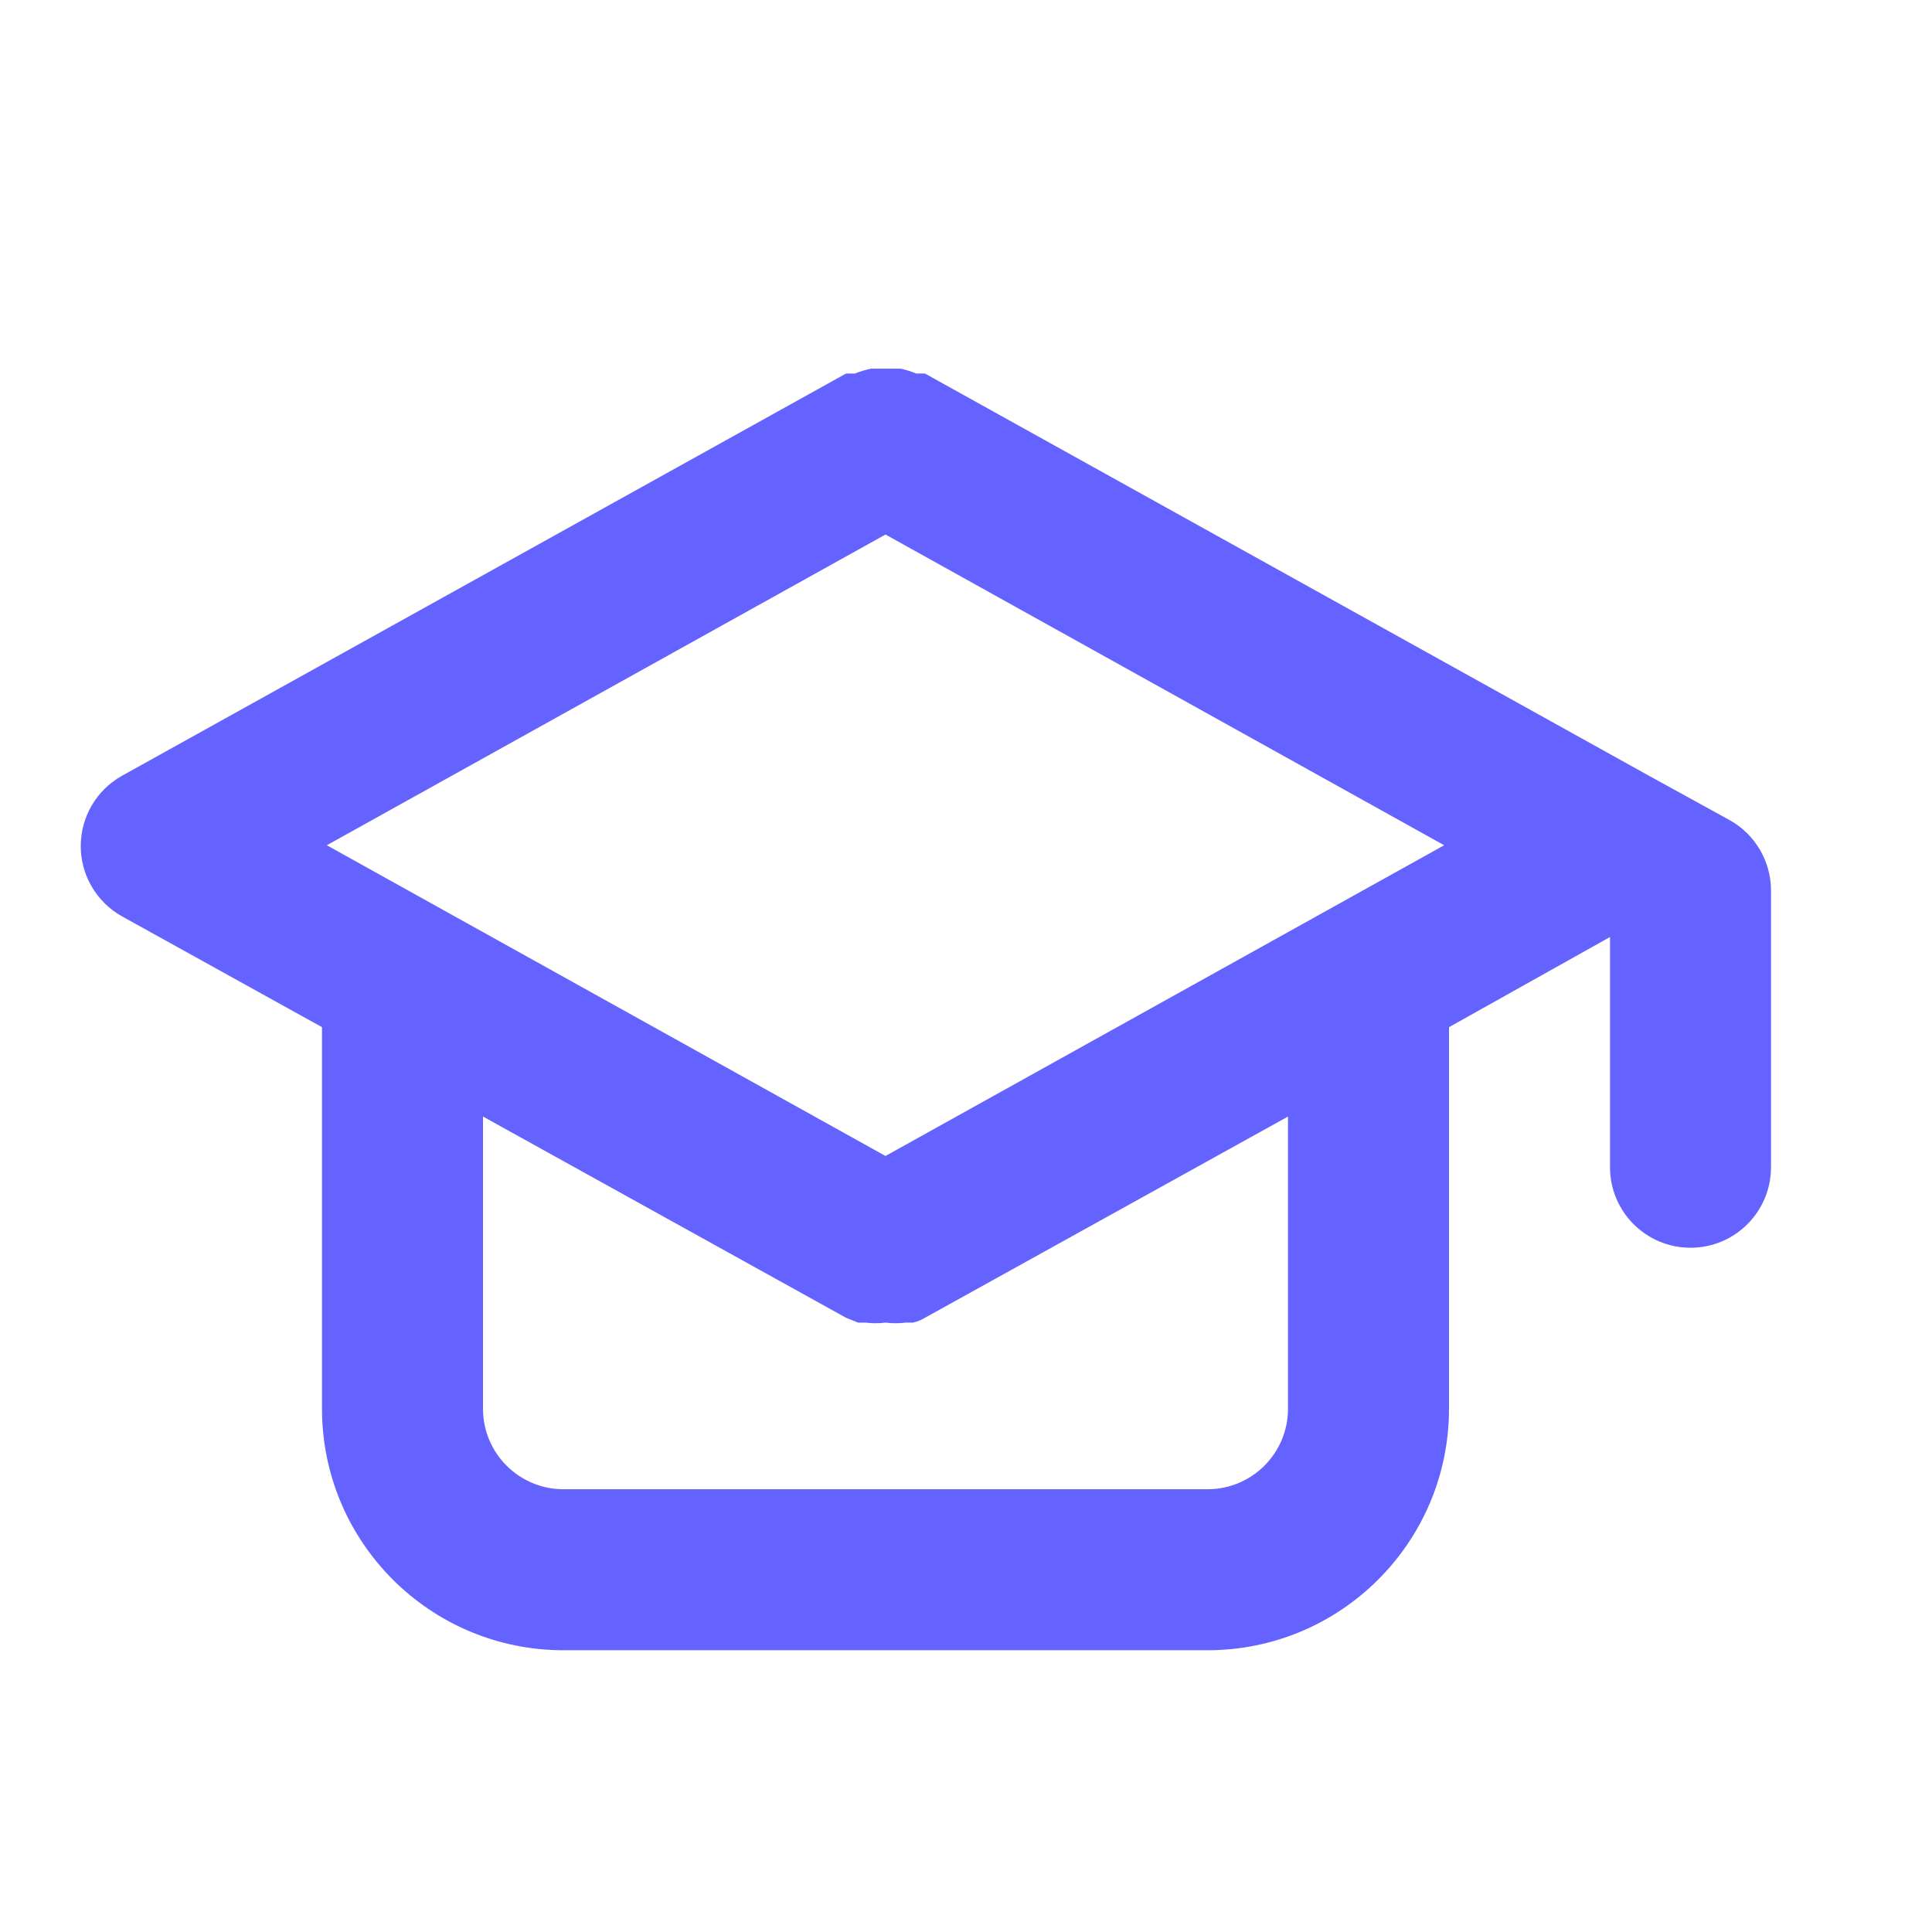
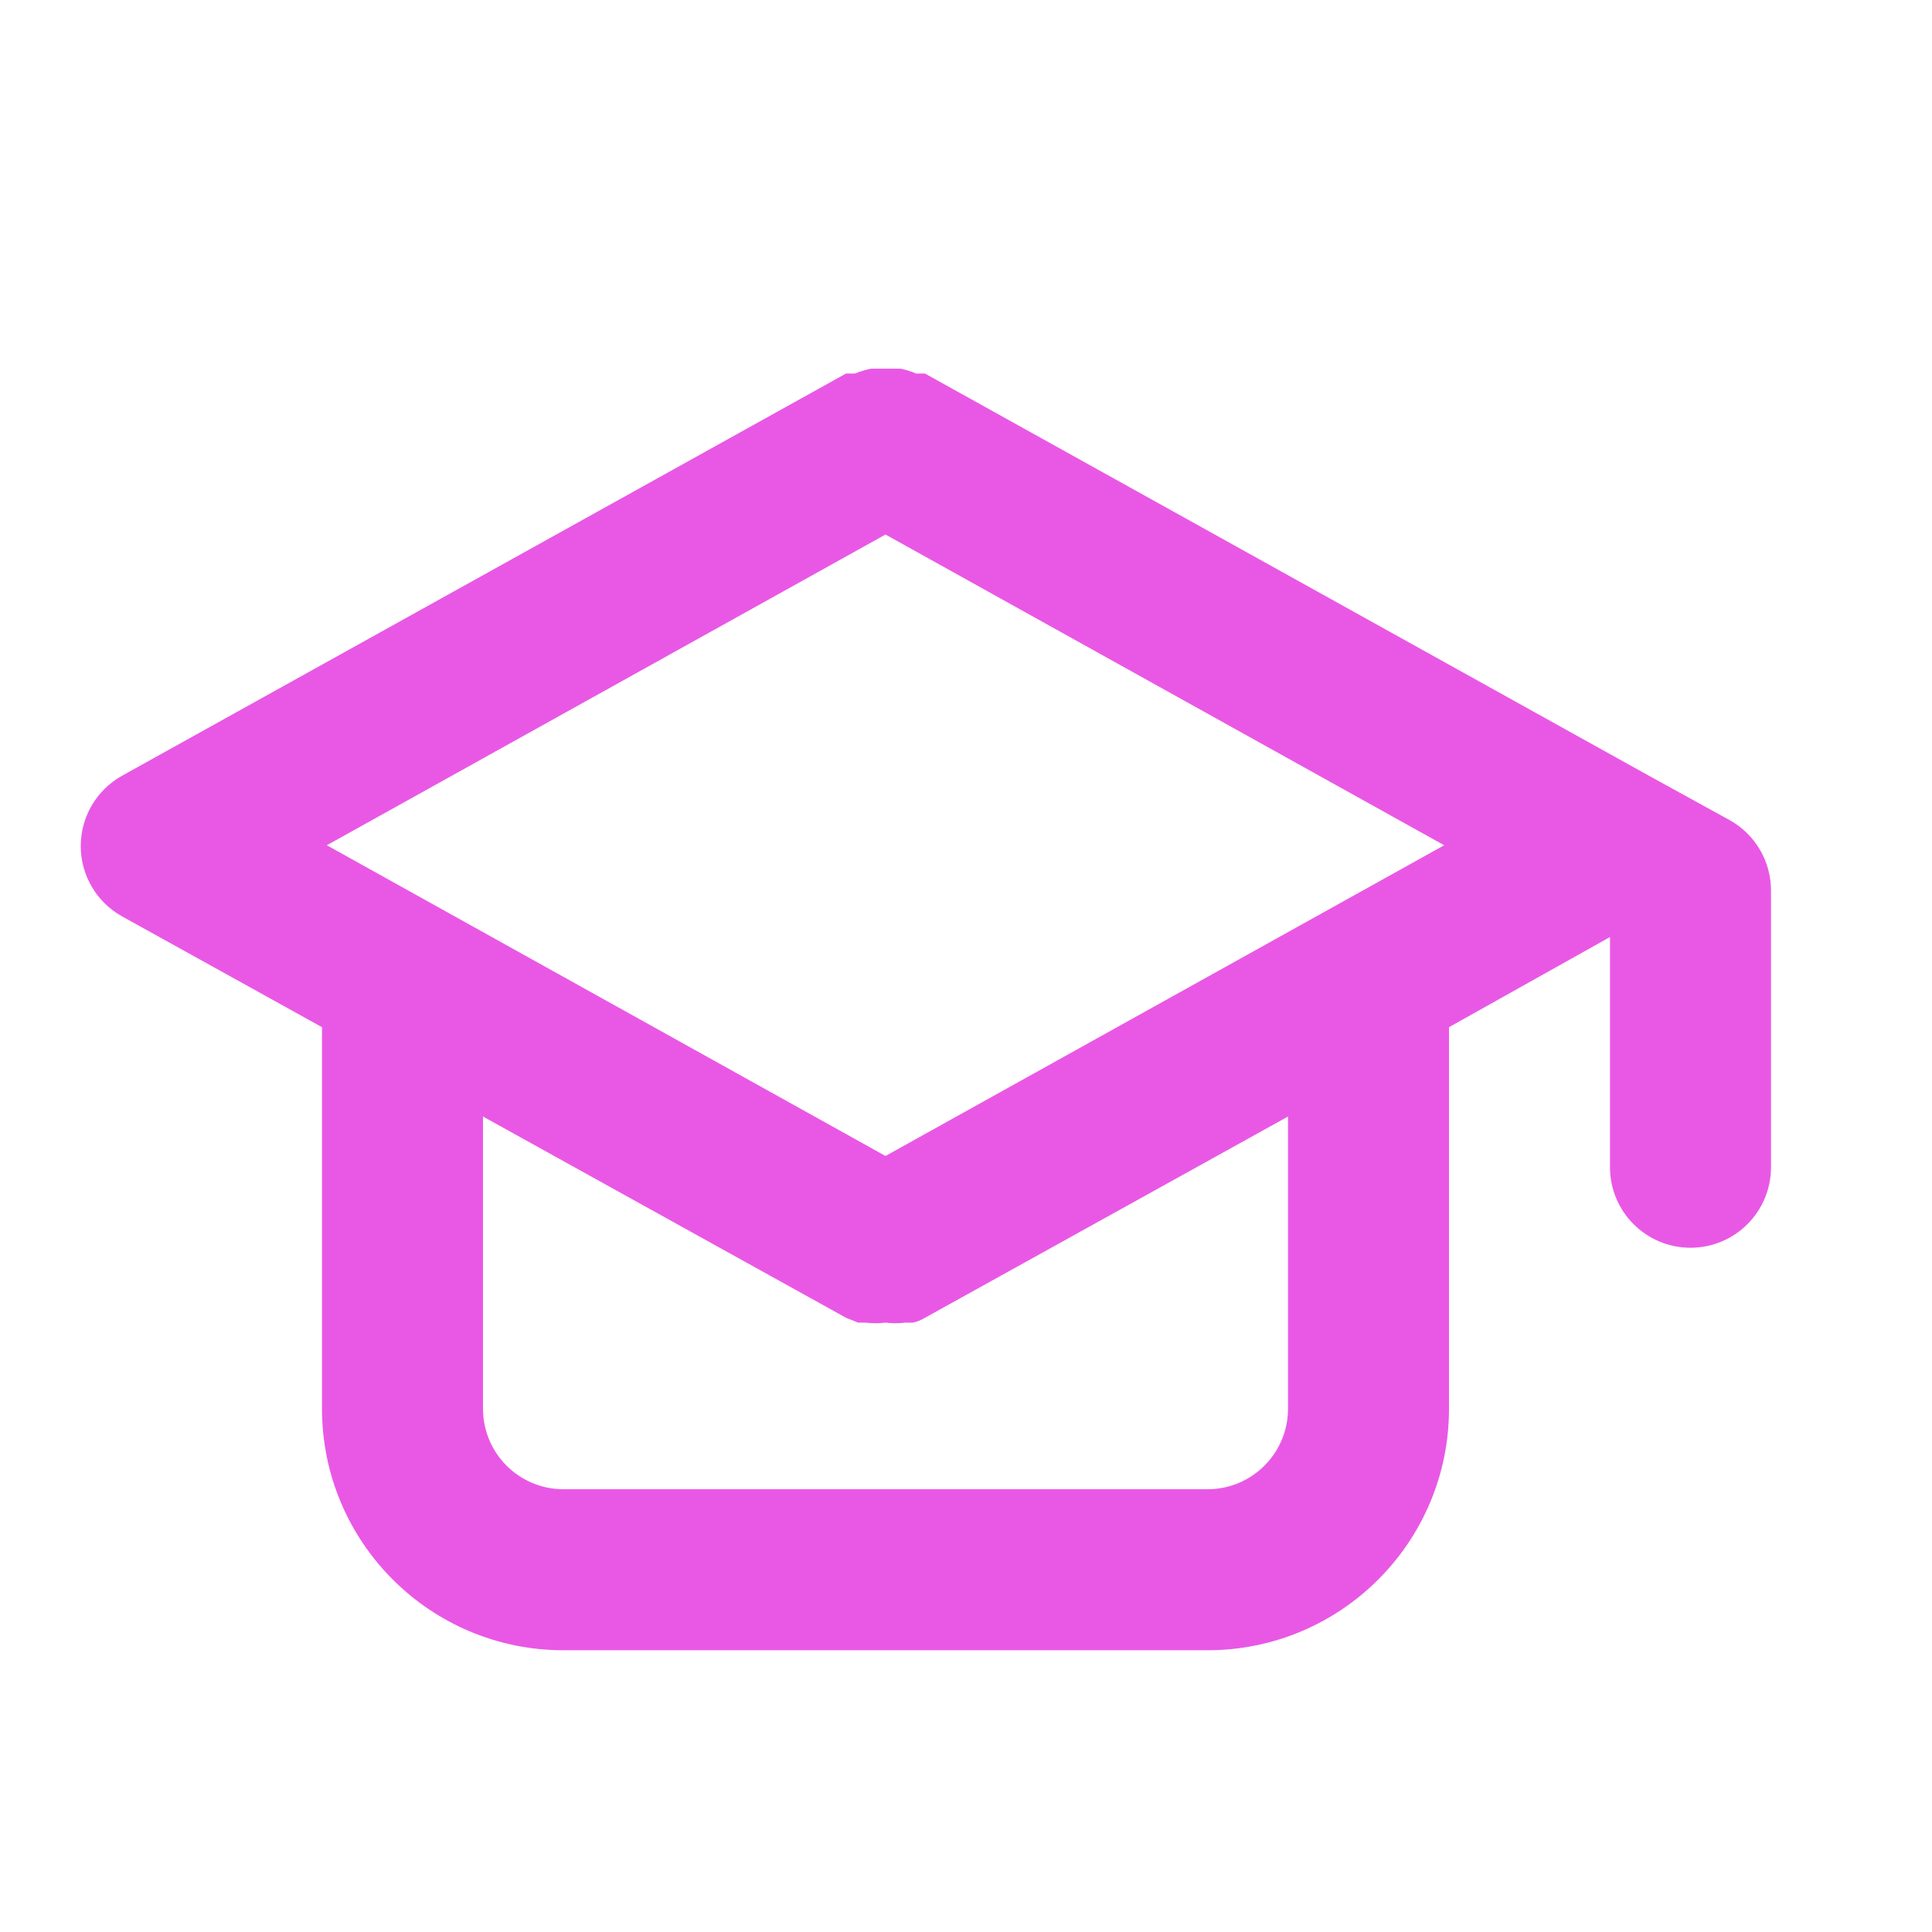
<svg xmlns="http://www.w3.org/2000/svg" data-name="Layer 1" viewBox="0 0 24 24">
-   <path fill="#6563ff" d="M21.49,10.19l-1-.55h0l-9-5-.11,0a1.06,1.06,0,0,0-.19-.06l-.19,0-.18,0a1.17,1.17,0,0,0-.2.06l-.11,0-9,5a1,1,0,0,0,0,1.74L4,12.76V17.5a3,3,0,0,0,3,3h8a3,3,0,0,0,3-3V12.76l2-1.12V14.5a1,1,0,0,0,2,0V11.06A1,1,0,0,0,21.49,10.19ZM16,17.5a1,1,0,0,1-1,1H7a1,1,0,0,1-1-1V13.87l4.51,2.5.15.06.09,0a1,1,0,0,0,.25,0h0a1,1,0,0,0,.25,0l.09,0a.47.47,0,0,0,.15-.06L16,13.87Zm-5-3.14L4.06,10.5,11,6.64l6.94,3.86Z" />
+   <path fill="#E958E5" d="M21.49,10.19l-1-.55h0l-9-5-.11,0a1.06,1.06,0,0,0-.19-.06l-.19,0-.18,0a1.17,1.17,0,0,0-.2.06l-.11,0-9,5a1,1,0,0,0,0,1.74L4,12.76V17.5a3,3,0,0,0,3,3h8a3,3,0,0,0,3-3V12.76l2-1.12V14.5a1,1,0,0,0,2,0V11.06A1,1,0,0,0,21.49,10.19ZM16,17.5a1,1,0,0,1-1,1H7a1,1,0,0,1-1-1V13.87l4.51,2.5.15.06.09,0a1,1,0,0,0,.25,0h0a1,1,0,0,0,.25,0l.09,0a.47.47,0,0,0,.15-.06L16,13.87Zm-5-3.14L4.06,10.5,11,6.64l6.94,3.86Z" />
</svg>
